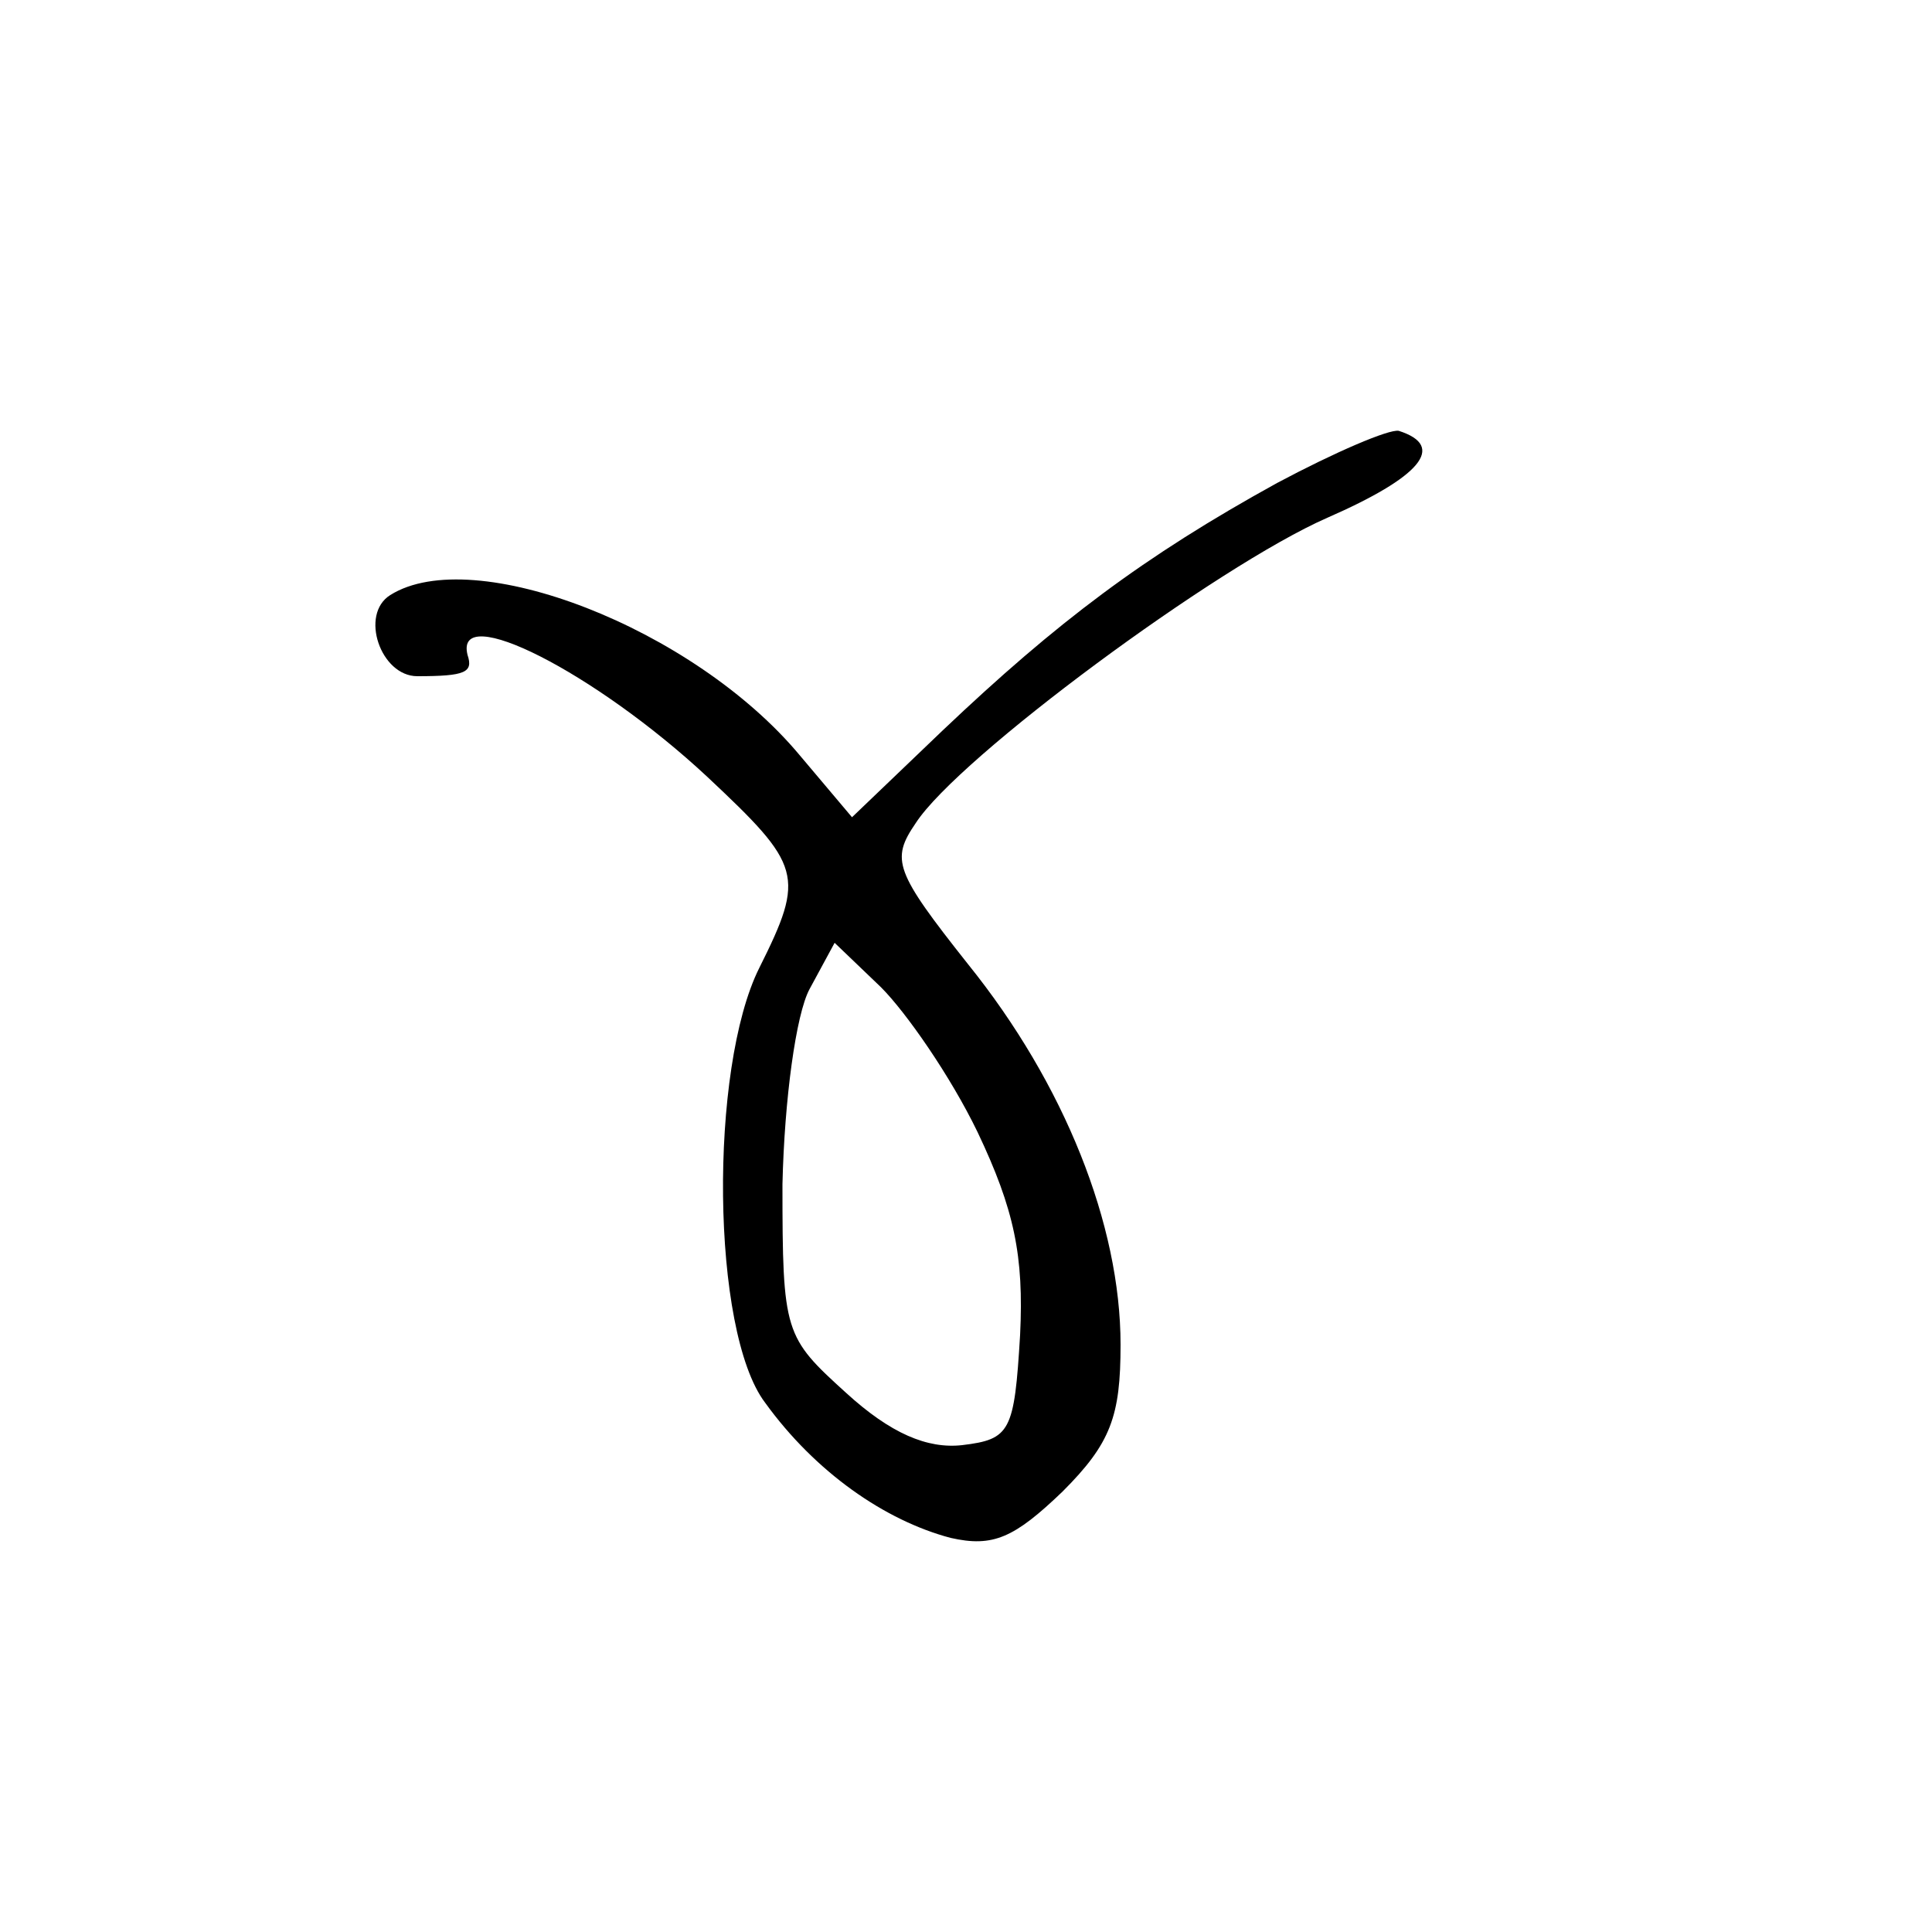
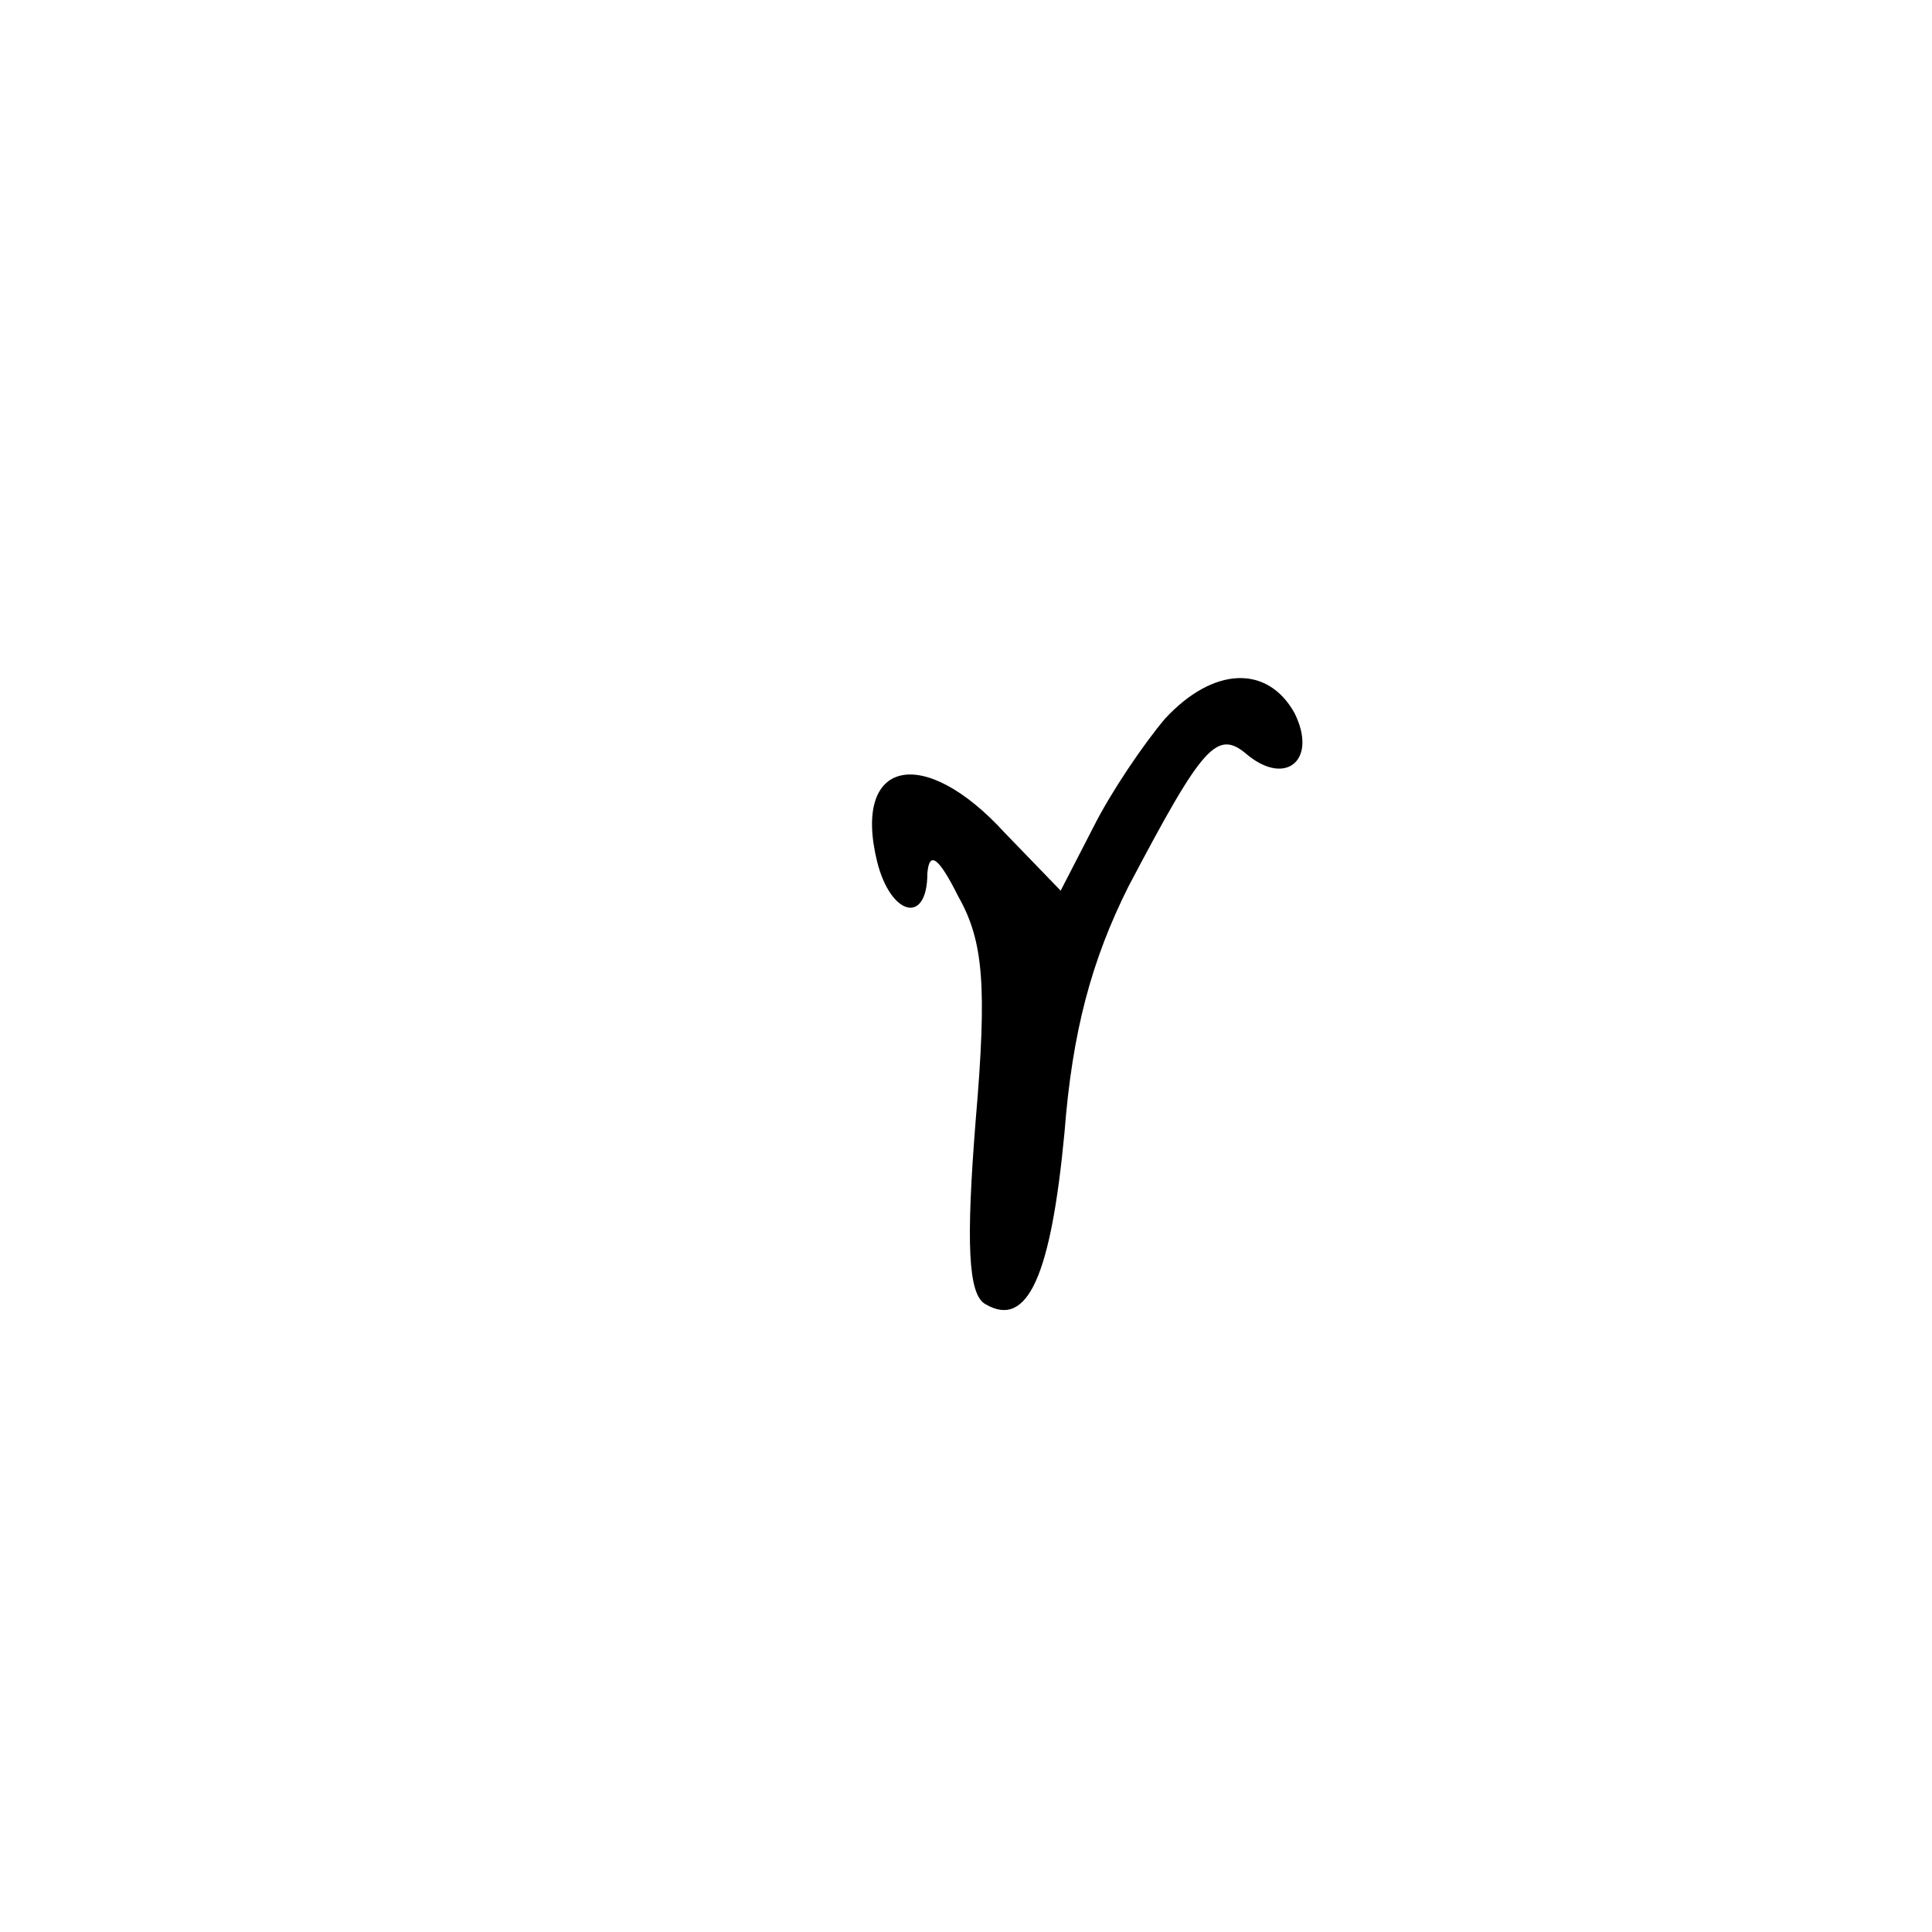
<svg xmlns="http://www.w3.org/2000/svg" version="1.0" width="100pt" height="100pt" viewBox="0 0 100 100" preserveAspectRatio="xMidYMid meet">
  <g transform="translate(0,100) scale(0.1,-0.1)" fill="#000000" stroke="none">
-     <path d="M661 750 c-69 -38 -114 -72 -173 -128 l-47 -45 -27 32 c-55 66 -169 110 -212 83 -16 -10 -5 -42 14 -42 25 0 29 2 26 11 -7 28 66 -9 124 -63 49 -46 51 -51 27 -99 -26 -52 -25 -188 3 -225 26 -36 62 -61 96 -70 22 -5 33 0 58 24 25 25 30 39 30 76 0 62 -29 135 -79 197 -38 48 -40 54 -27 73 22 34 156 133 213 158 48 21 62 37 37 45 -5 1 -33 -11 -63 -27z m-155 -336 c19 -40 24 -64 22 -105 -3 -50 -5 -54 -30 -57 -18 -2 -37 6 -60 27 -32 29 -33 31 -33 108 1 44 7 88 14 101 l13 24 24 -23 c13 -13 36 -46 50 -75z" />
+     <path d="M603 628 c-11 -13 -28 -38 -37 -56 l-17 -33 -29 30 c-42 46 -79 38 -66 -15 7 -28 26 -33 26 -6 1 12 6 8 16 -12 13 -23 15 -46 9 -116 -5 -63 -4 -90 5 -95 22 -13 34 15 41 89 4 52 14 89 33 127 39 74 46 82 62 68 20 -16 36 -2 24 22 -14 25 -42 24 -67 -3z" />
  </g>
</svg>
